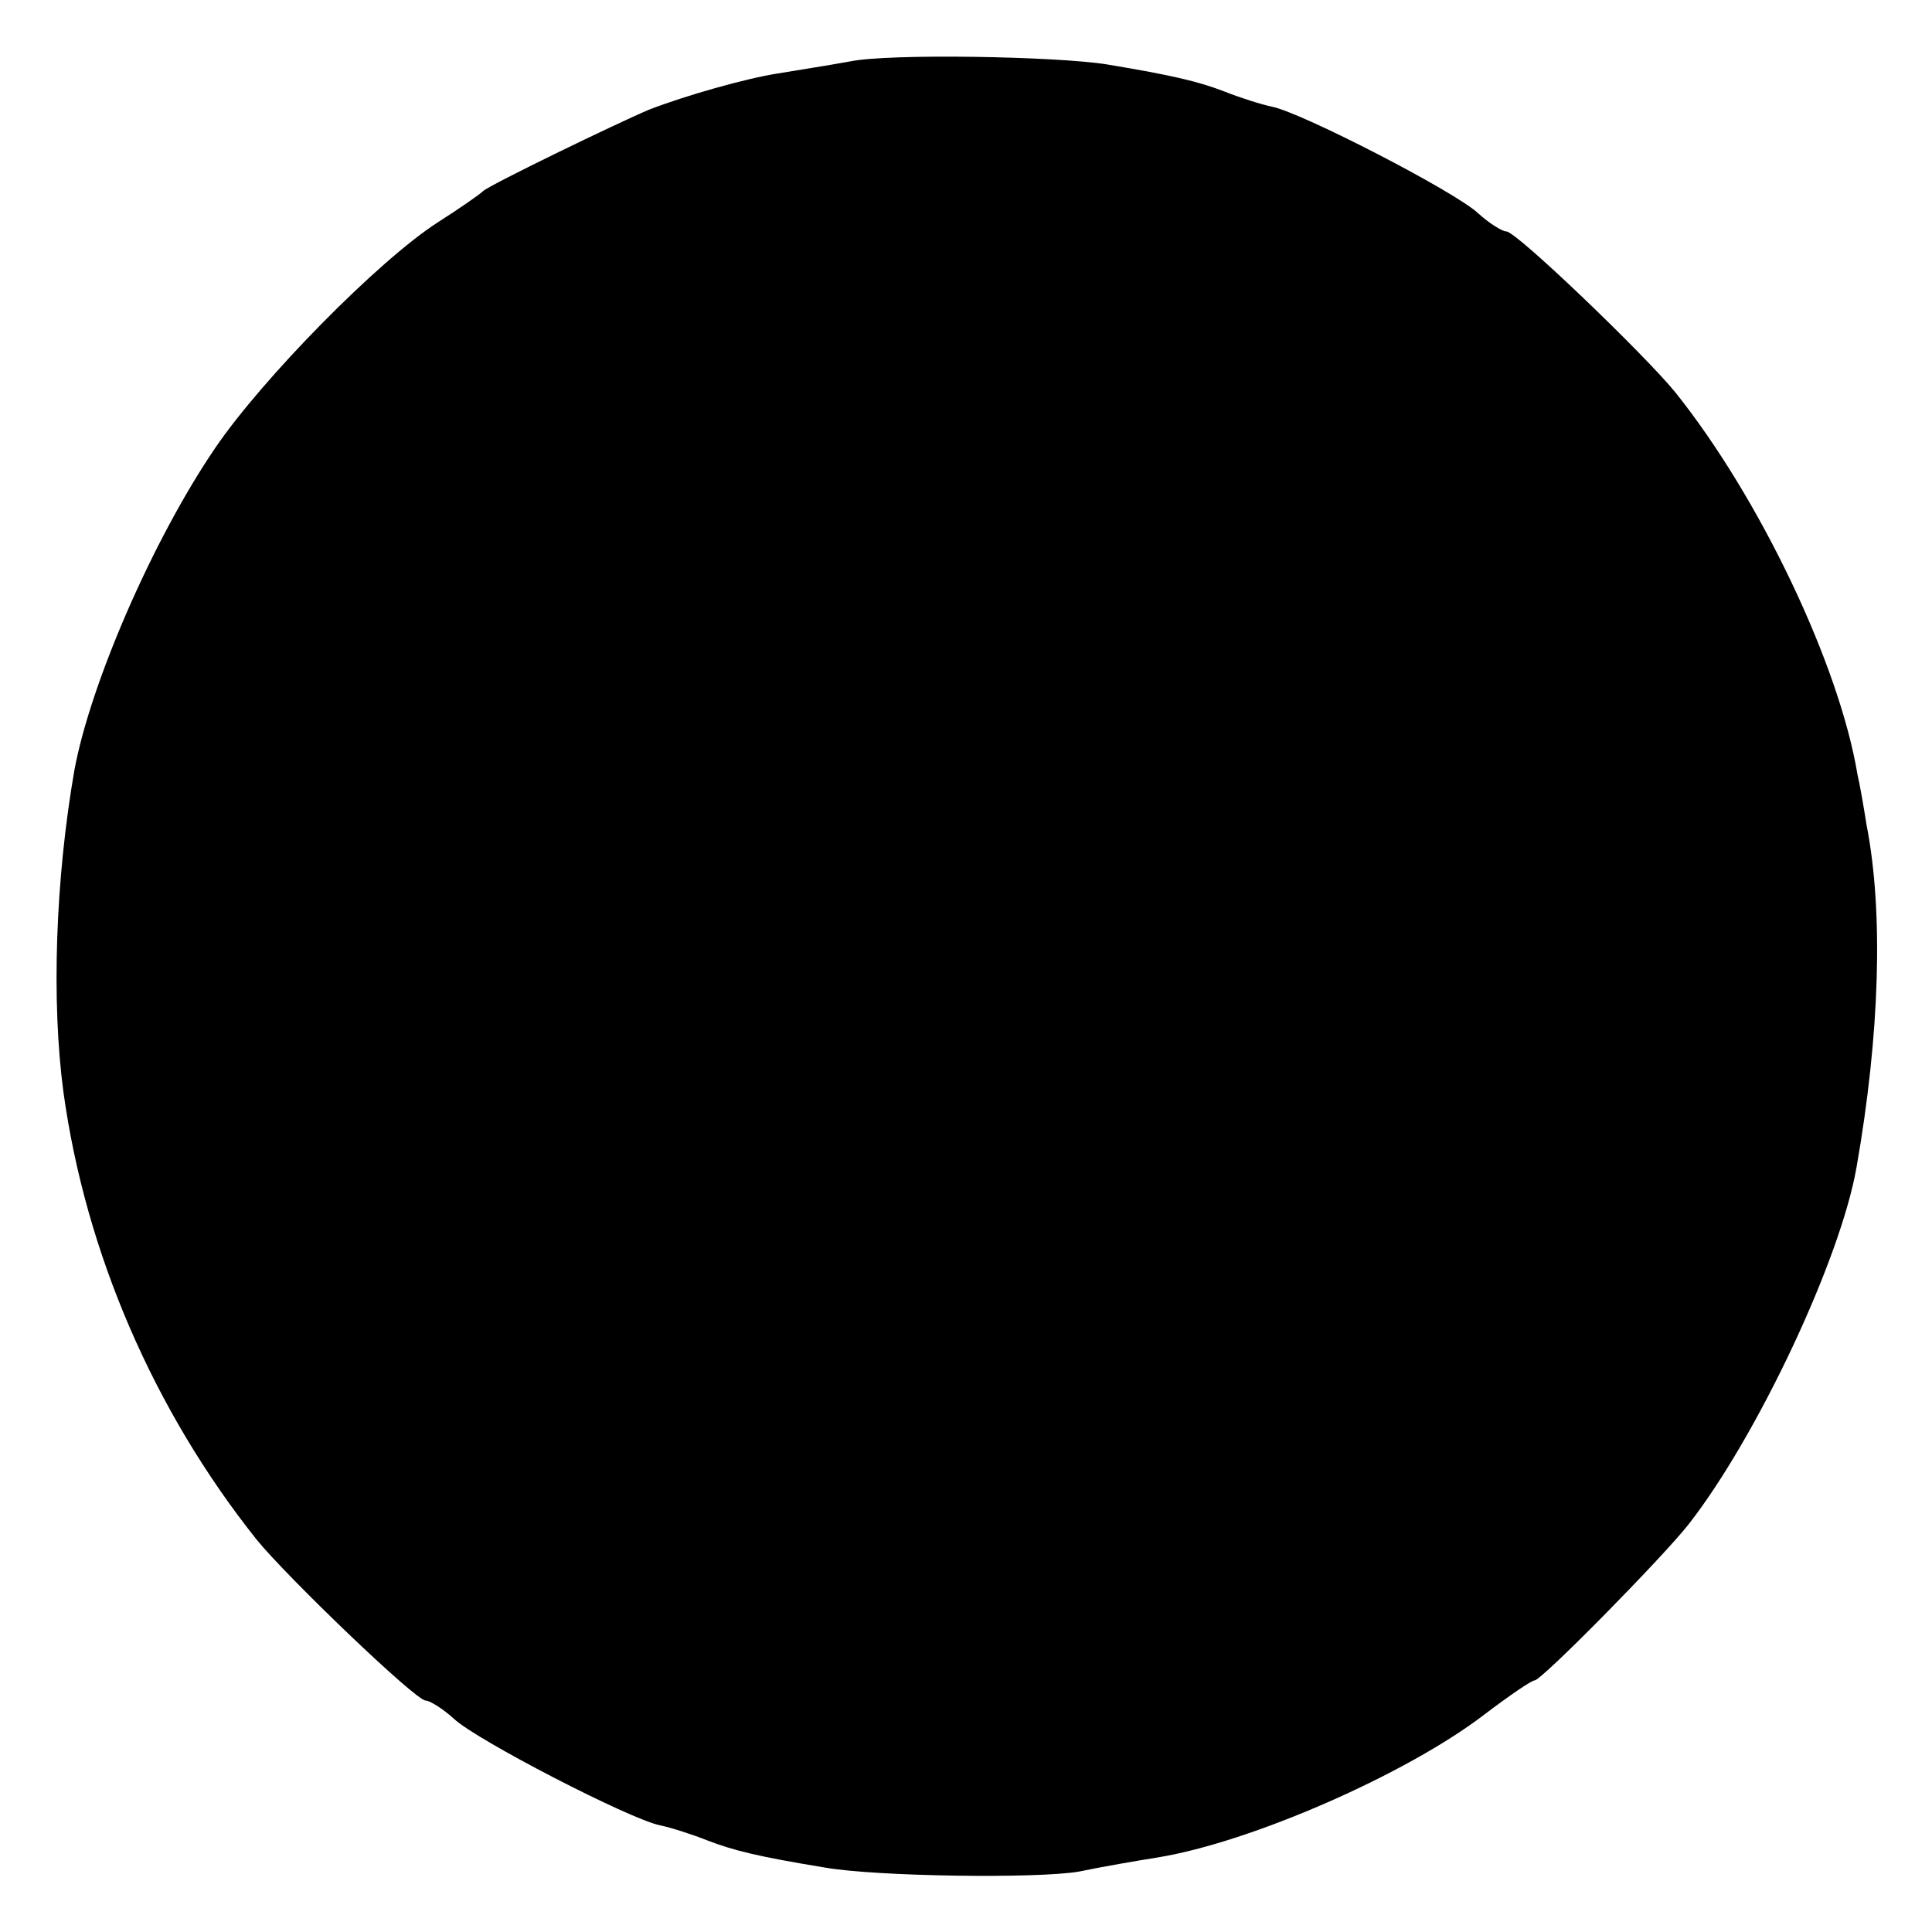
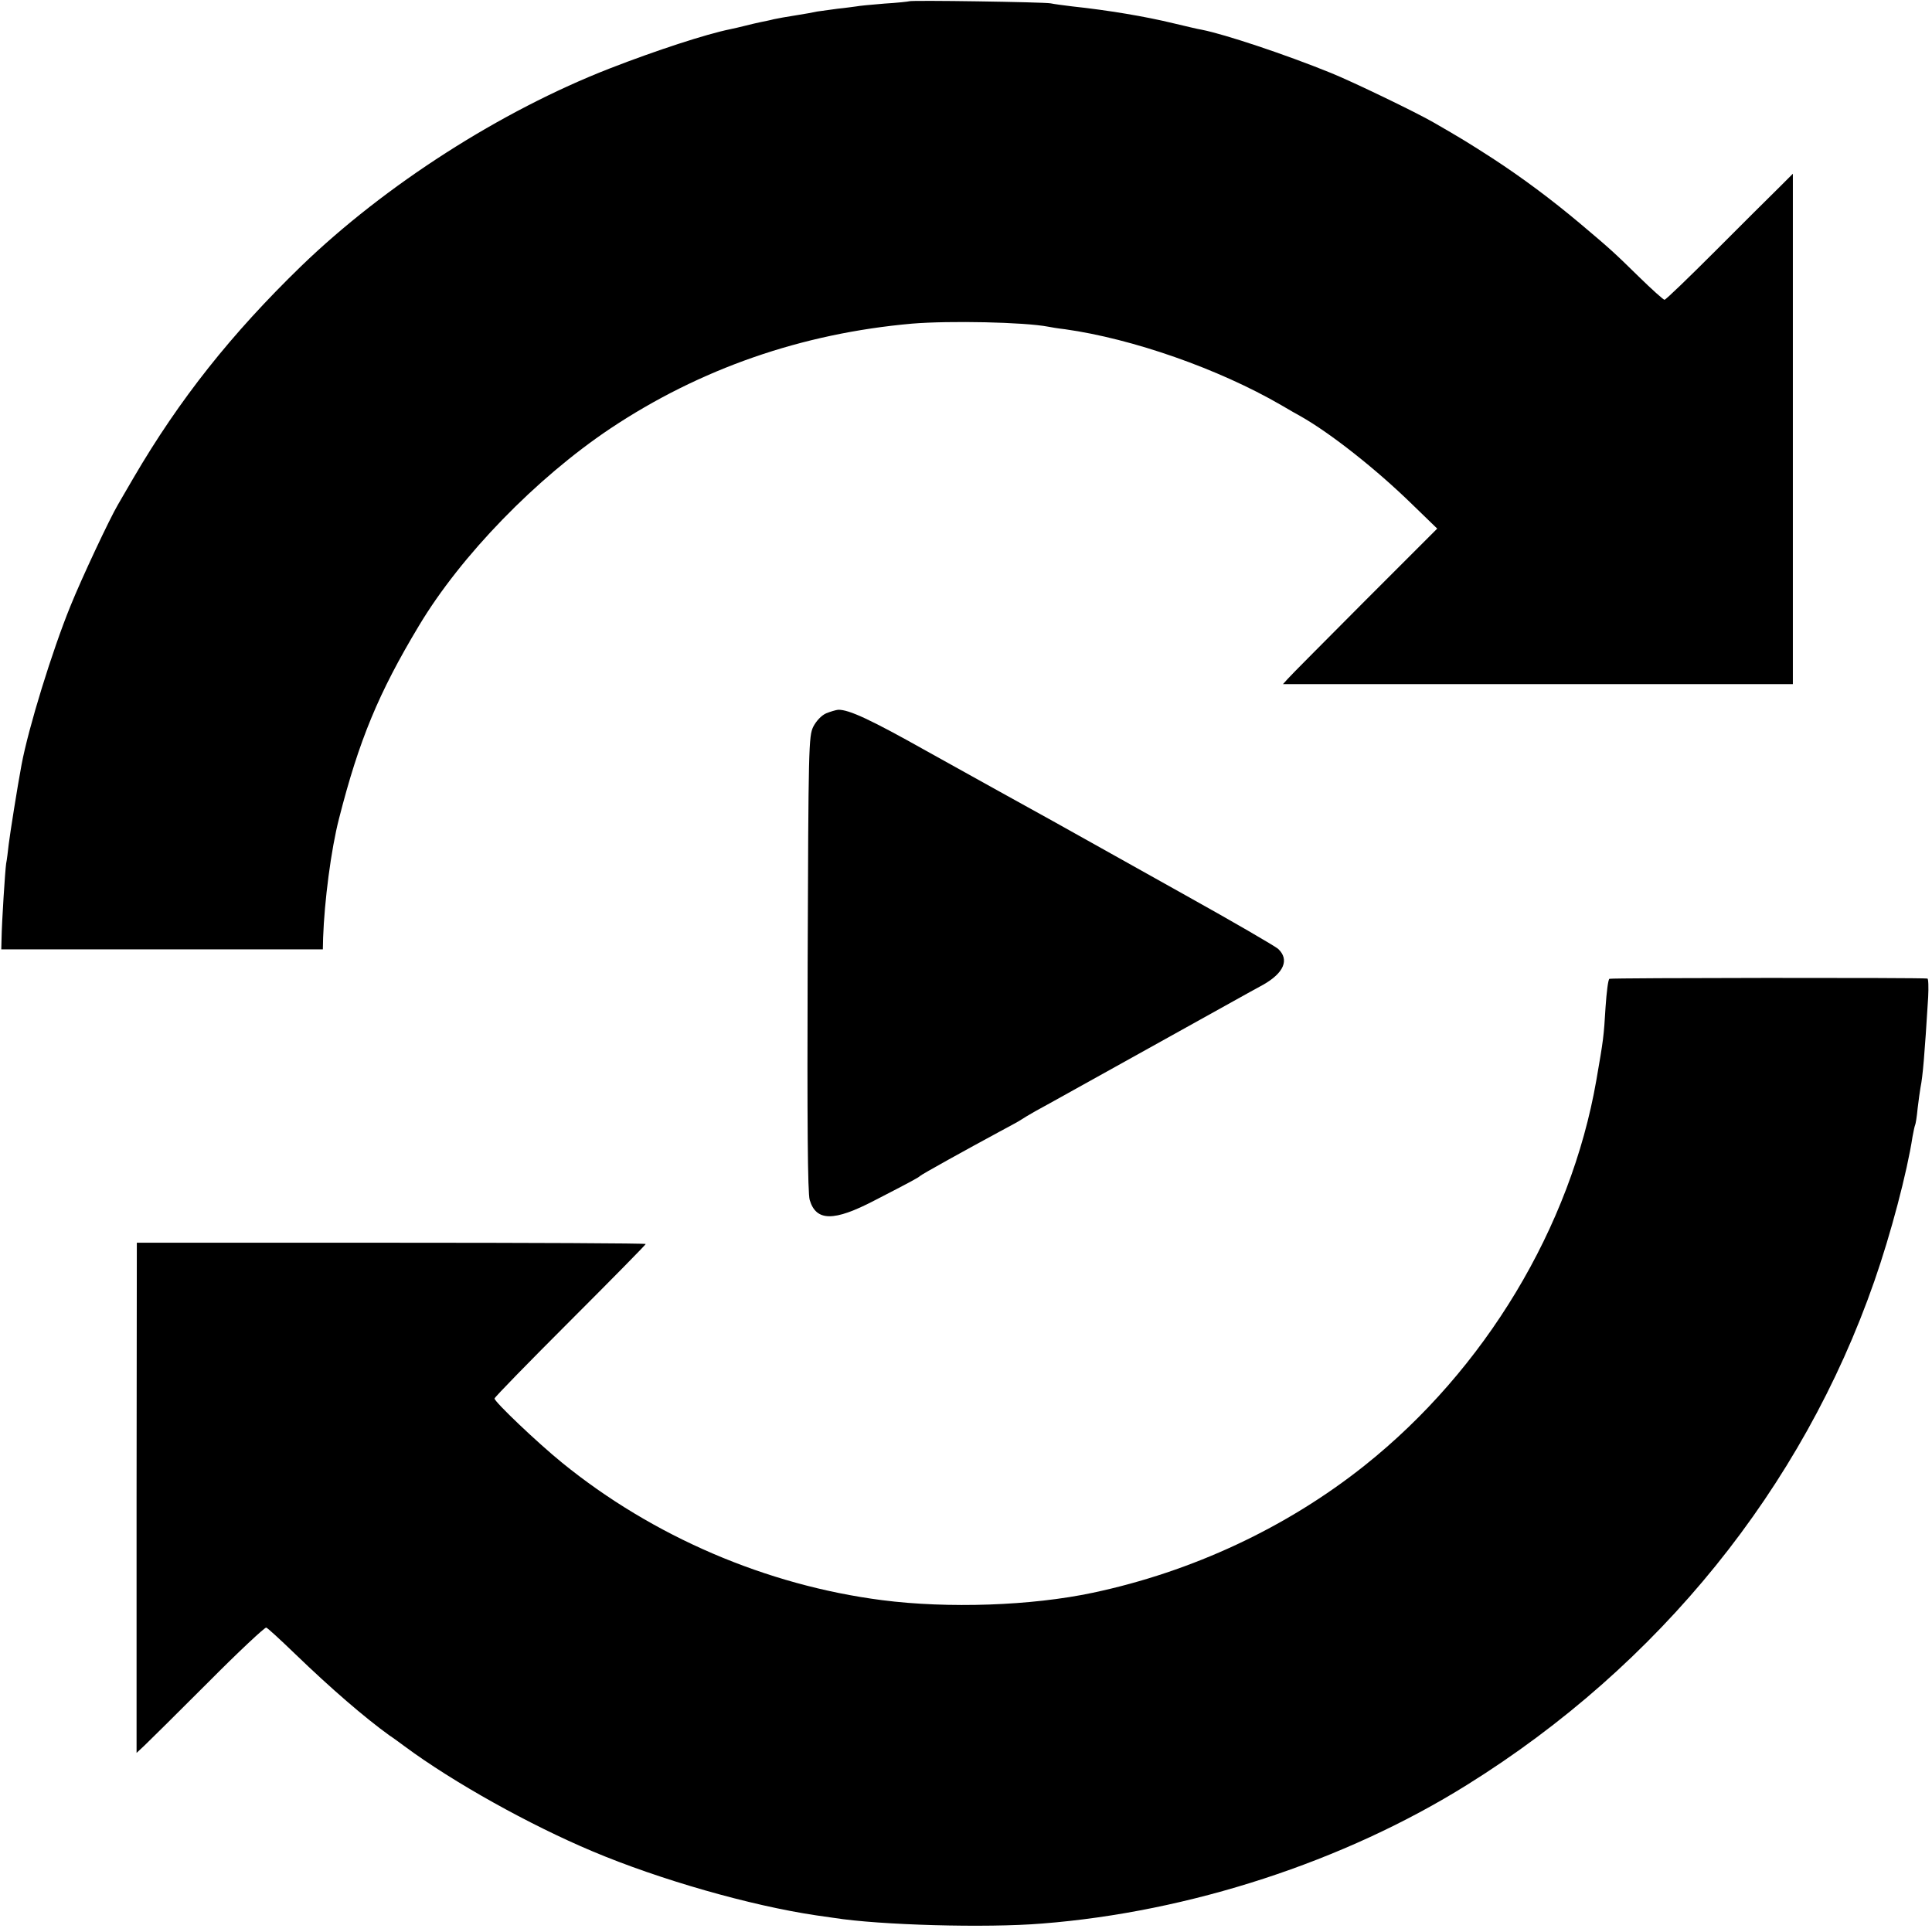
- <svg xmlns="http://www.w3.org/2000/svg" version="1.0" width="192pt" height="192pt" viewBox="0 0 192 192" preserveAspectRatio="xMidYMid meet">
-   <g transform="translate(0,192) scale(0.1,-0.1)" fill="#000000" stroke="none">
-     <path d="M845 1859 c-22 -4 -54 -9 -72 -12 -32 -5 -92 -22 -128 -36 -31 -13 -159 -75 -165 -81 -3 -3 -23 -17 -45 -31 -59 -38 -174 -155 -221 -224 -62 -91 -124 -234 -140 -320 -19 -109 -23 -230 -11 -320 22 -160 90 -317 192 -445 30 -37 158 -160 168 -160 4 0 17 -8 28 -18 22 -21 175 -100 205 -106 10 -2 32 -9 47 -15 26 -10 50 -16 117 -27 52 -9 211 -11 252 -4 24 5 59 11 78 14 93 15 248 83 325 142 25 19 47 34 50 34 7 0 127 122 153 155 68 87 151 263 167 355 23 131 27 253 10 340 -3 19 -7 42 -9 50 -18 109 -97 275 -181 380 -30 37 -158 160 -168 160 -4 0 -17 8 -28 18 -22 21 -175 100 -205 106 -10 2 -32 9 -47 15 -26 10 -51 16 -117 27 -50 8 -216 11 -255 3z" />
+ <svg xmlns="http://www.w3.org/2000/svg" version="1.0" width="754pt" height="754pt" viewBox="0 0 754 754" preserveAspectRatio="xMidYMid meet">
+   <g transform="translate(0,754) scale(0.1,-0.1)" fill="#000000" stroke="none">
+     <path d="M3548 7535 c-2 -1 -45 -6 -96 -9 -51 -4 -101 -9 -110 -11 -9 -1 -42 -6 -73 -9 -31 -4 -67 -9 -80 -11 -13 -3 -51 -10 -84 -15 -33 -5 -71 -12 -85 -15 -14 -4 -36 -8 -50 -11 -14 -3 -41 -9 -60 -14 -19 -5 -46 -11 -60 -14 -94 -19 -290 -83 -470 -153 -426 -166 -877 -455 -1205 -772 -271 -263 -474 -518 -654 -826 -29 -49 -56 -97 -61 -105 -32 -54 -141 -286 -185 -395 -71 -174 -164 -475 -191 -620 -16 -85 -45 -269 -50 -310 -3 -27 -7 -61 -10 -75 -4 -27 -17 -228 -18 -295 l-1 -40 628 0 627 0 1 45 c5 143 31 345 62 465 78 306 154 490 312 753 164 274 458 576 746 769 351 234 748 372 1179 410 146 12 437 6 531 -12 9 -2 39 -7 66 -10 263 -37 598 -154 843 -296 30 -18 64 -37 75 -43 117 -66 297 -208 437 -345 l97 -94 -282 -282 c-155 -156 -291 -292 -301 -304 l-19 -21 995 0 995 0 0 996 0 996 -54 -54 c-30 -29 -141 -140 -246 -245 -106 -106 -196 -193 -201 -193 -4 0 -49 40 -100 90 -98 96 -110 107 -231 209 -111 93 -222 176 -340 253 -90 58 -122 78 -230 140 -67 39 -316 159 -400 193 -177 72 -414 151 -505 169 -14 2 -63 14 -110 25 -111 27 -255 51 -395 66 -33 4 -71 9 -85 12 -26 5 -547 13 -552 8z" />
+     <path d="M3224 4756 c-18 -8 -38 -29 -50 -52 -18 -37 -19 -75 -22 -924 -2 -622 0 -896 8 -923 25 -84 94 -85 253 -2 140 72 171 89 177 95 5 6 184 105 310 173 41 22 80 43 85 47 6 4 30 19 55 33 25 13 225 125 445 247 220 122 420 234 445 247 81 46 103 98 58 140 -13 11 -176 106 -363 210 -187 105 -419 234 -515 288 -96 53 -193 107 -215 119 -22 12 -148 82 -279 155 -219 123 -303 162 -345 161 -9 -1 -30 -7 -47 -14z" />
+     <path d="M6281 3720 c-5 -3 -11 -52 -15 -110 -7 -116 -8 -125 -36 -286 -100 -574 -435 -1130 -905 -1504 -304 -242 -673 -414 -1060 -496 -240 -51 -565 -62 -822 -29 -451 58 -895 248 -1250 537 -96 78 -263 237 -263 250 0 5 133 141 295 303 162 162 295 297 295 300 0 3 -447 5 -993 5 l-993 0 -1 -995 0 -996 30 28 c16 15 128 126 248 246 120 121 223 217 228 215 5 -1 56 -48 113 -103 141 -136 271 -248 368 -318 14 -9 41 -29 60 -43 189 -140 487 -306 732 -409 263 -111 617 -212 873 -250 22 -3 54 -8 70 -10 176 -28 593 -40 812 -22 575 45 1179 242 1658 541 750 467 1309 1159 1590 1966 64 183 128 426 149 564 4 21 8 41 10 45 2 3 7 33 10 66 4 33 9 69 11 80 9 44 16 125 30 353 2 39 1 73 -3 73 -23 4 -1235 3 -1241 -1z" />
  </g>
</svg>
